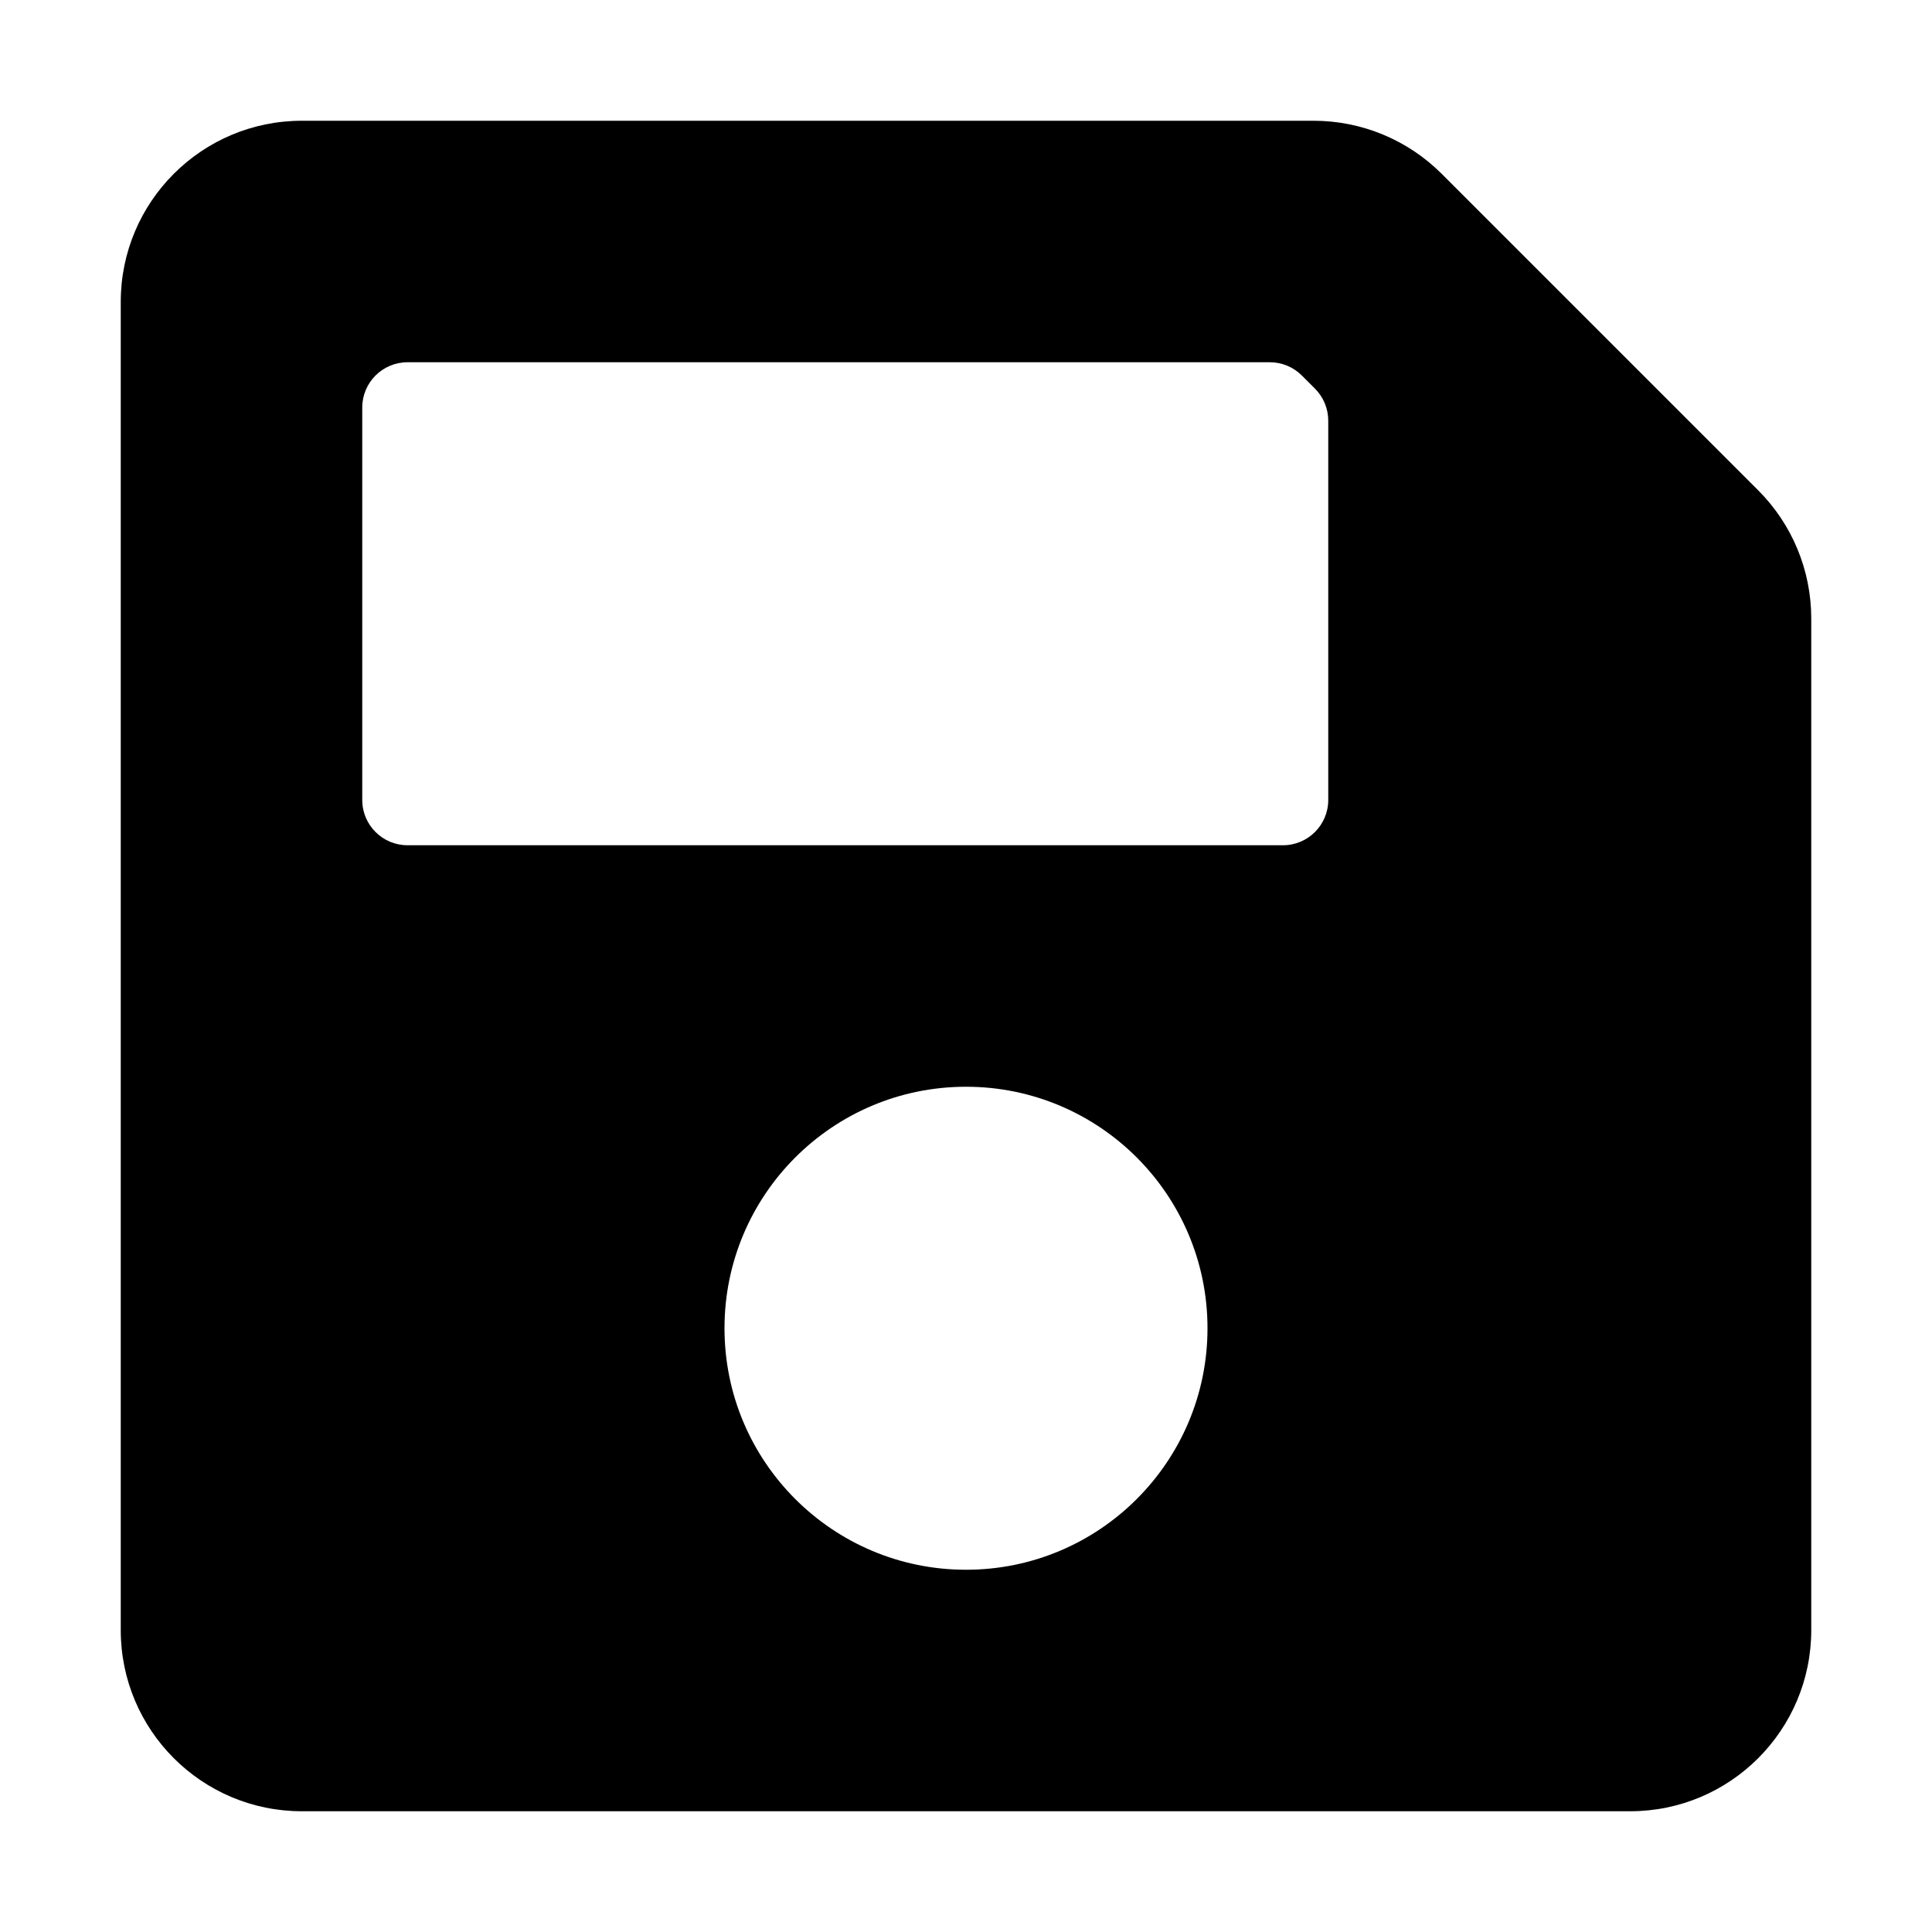
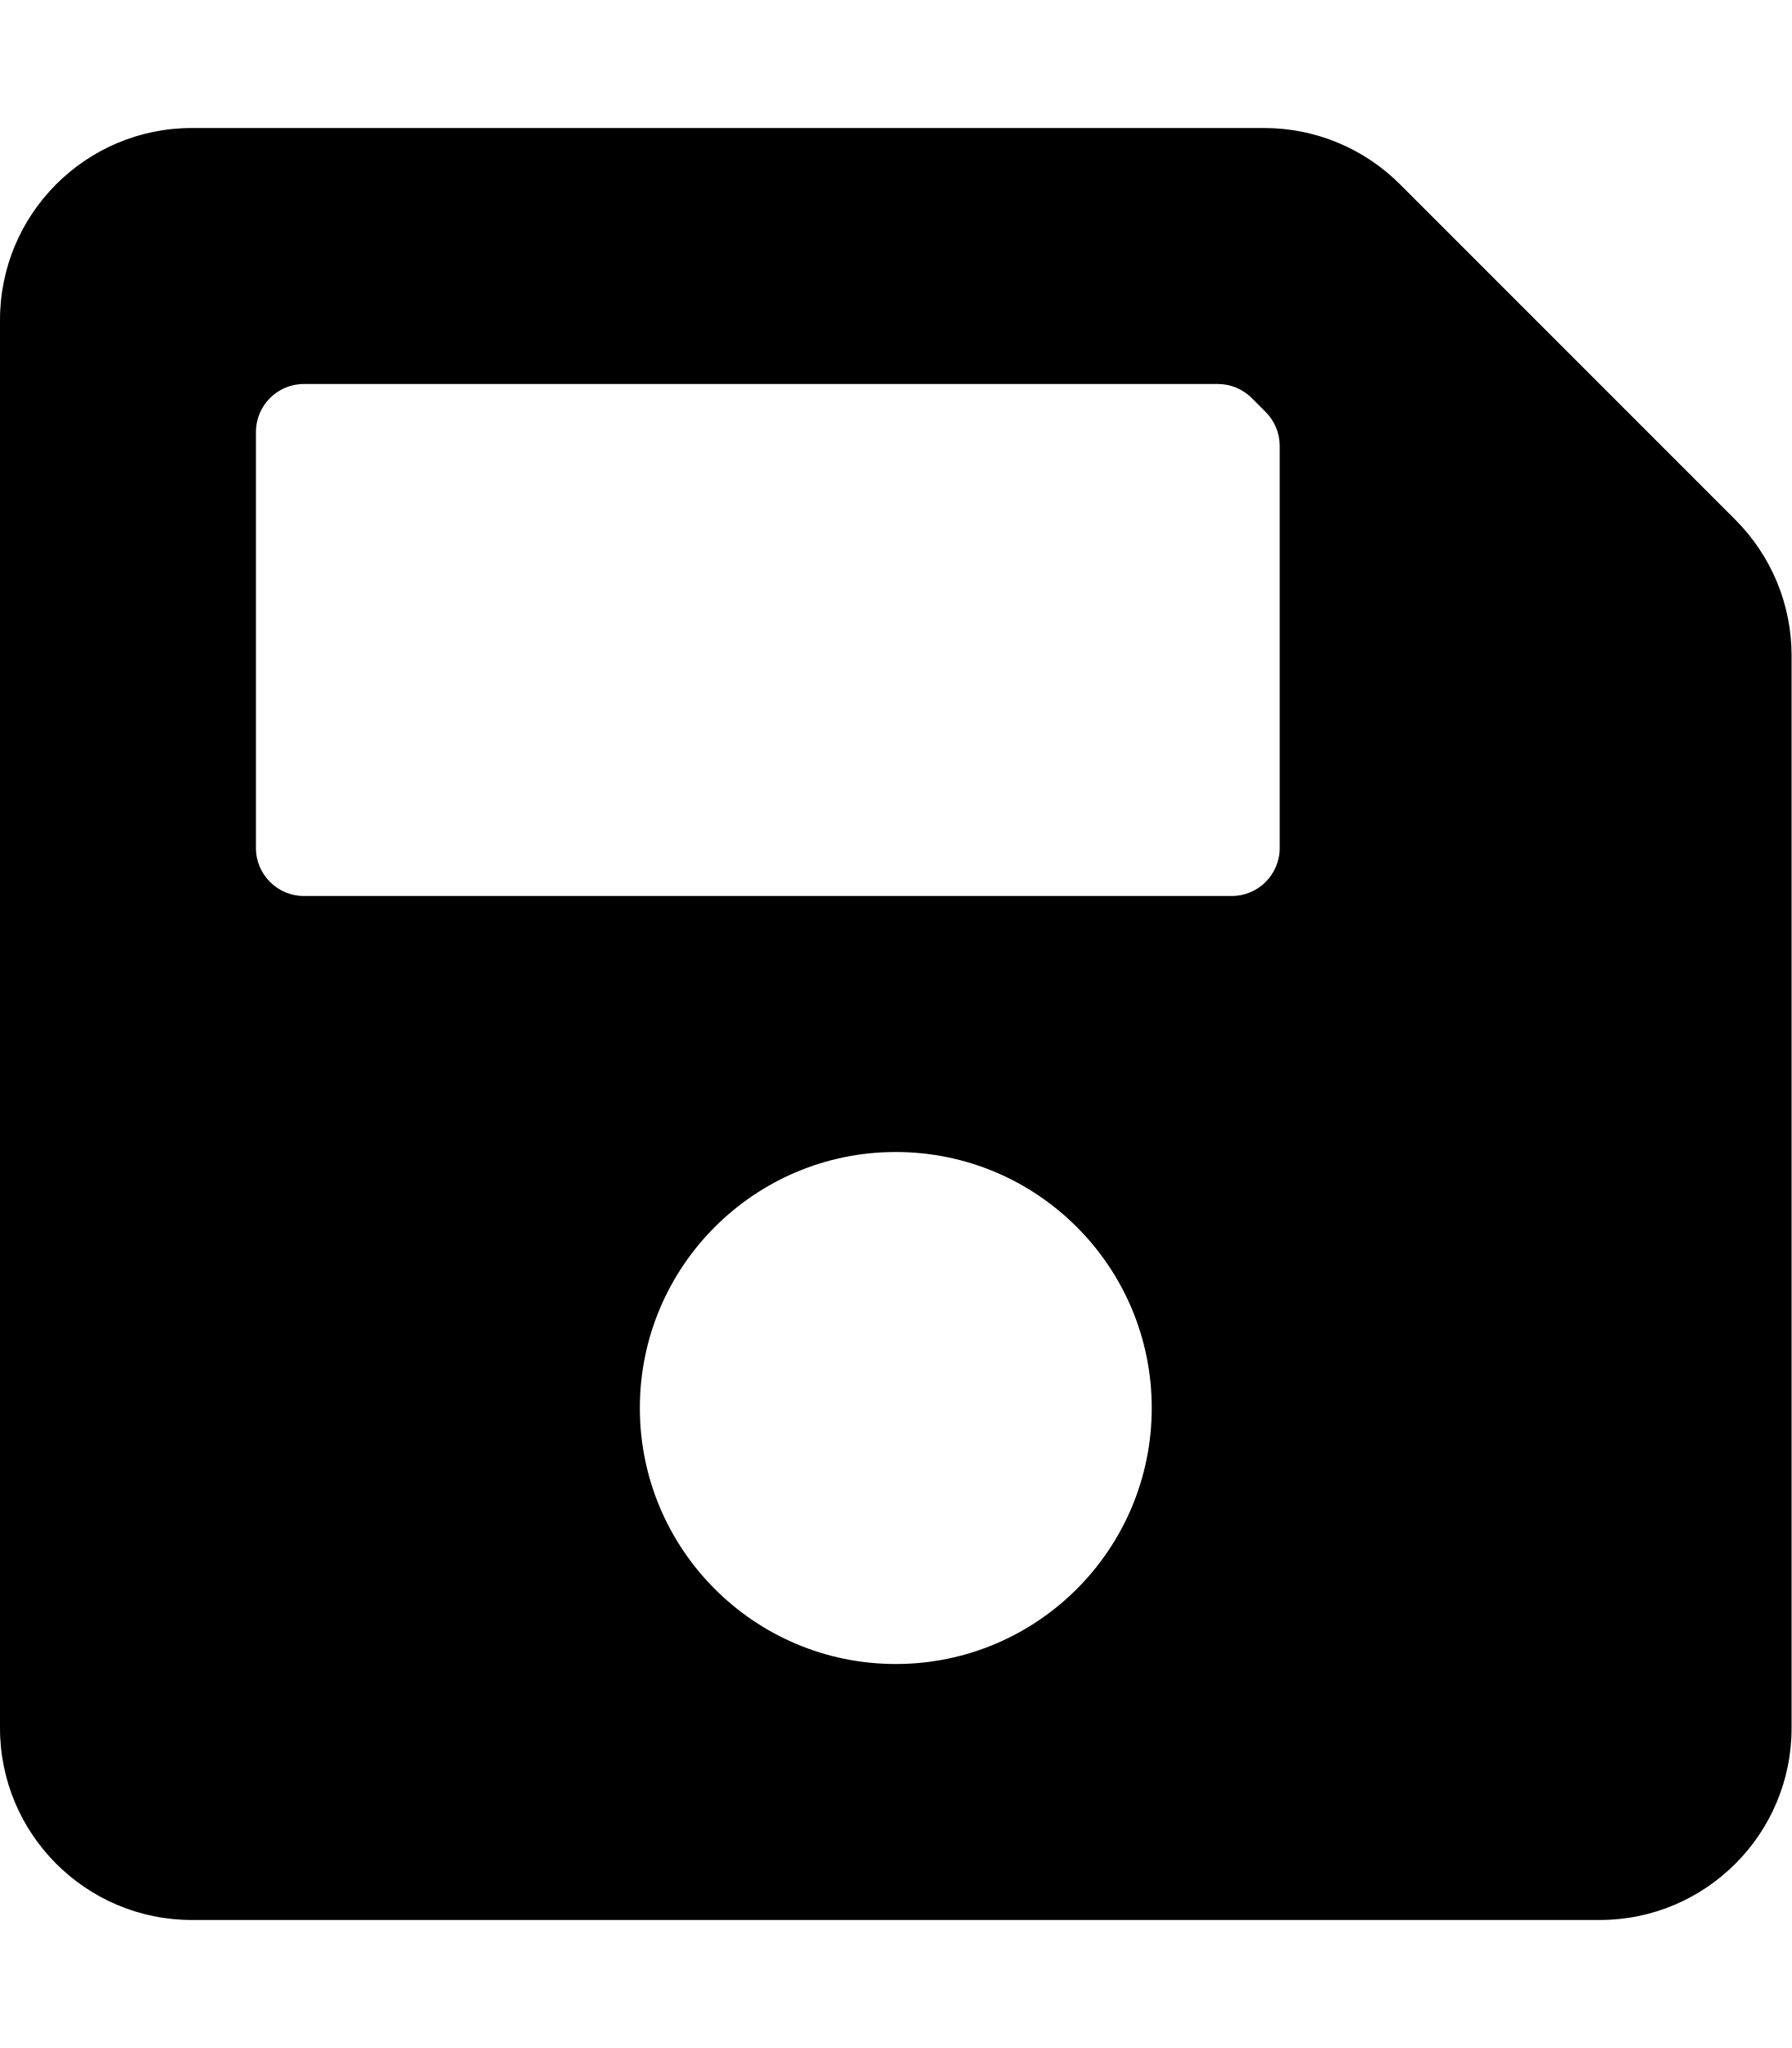
- <svg xmlns="http://www.w3.org/2000/svg" stroke="currentColor" fill="currentColor" stroke-width="0" viewBox="0 0 448 512" height="200px" width="200px">
+ <svg xmlns="http://www.w3.org/2000/svg" stroke="currentColor" fill="currentColor" stroke-width="0" viewBox="0 0 448 512">
  <path d="M433.941 129.941l-83.882-83.882A48 48 0 0 0 316.118 32H48C21.49 32 0 53.49 0 80v352c0 26.51 21.49 48 48 48h352c26.51 0 48-21.49 48-48V163.882a48 48 0 0 0-14.059-33.941zM224 416c-35.346 0-64-28.654-64-64 0-35.346 28.654-64 64-64s64 28.654 64 64c0 35.346-28.654 64-64 64zm96-304.52V212c0 6.627-5.373 12-12 12H76c-6.627 0-12-5.373-12-12V108c0-6.627 5.373-12 12-12h228.52c3.183 0 6.235 1.264 8.485 3.515l3.48 3.48A11.996 11.996 0 0 1 320 111.48z" />
</svg>
